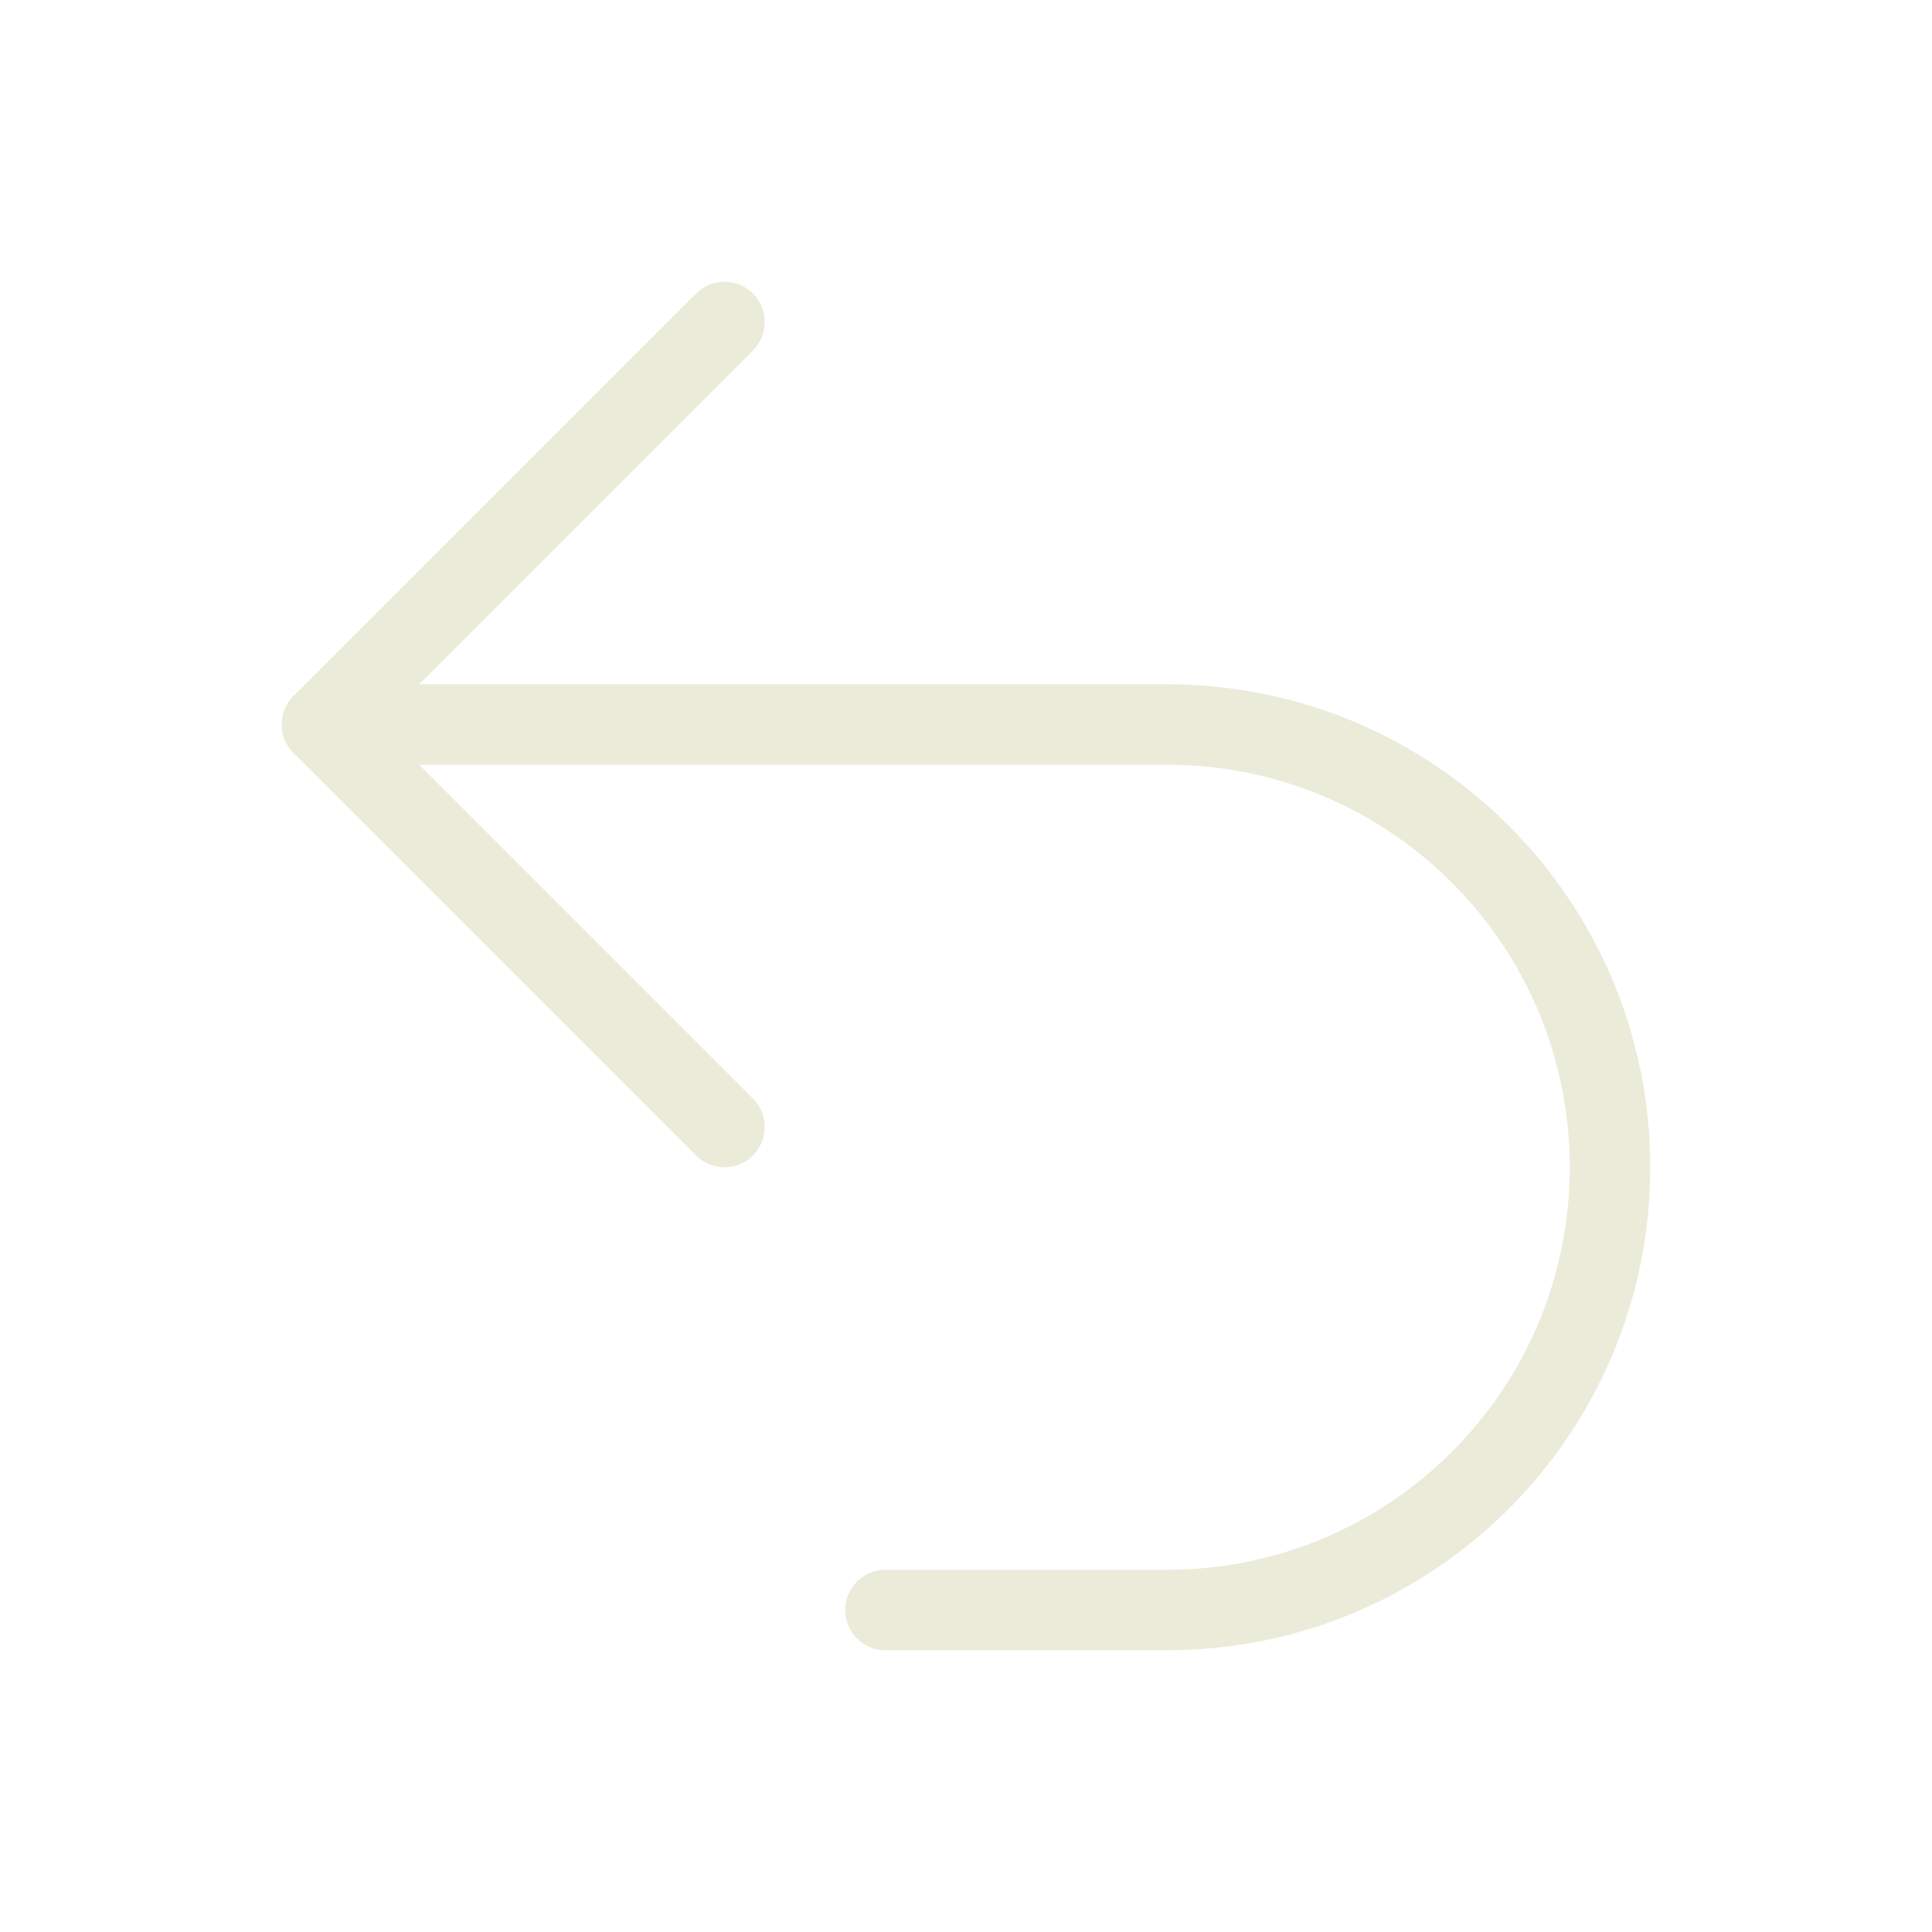
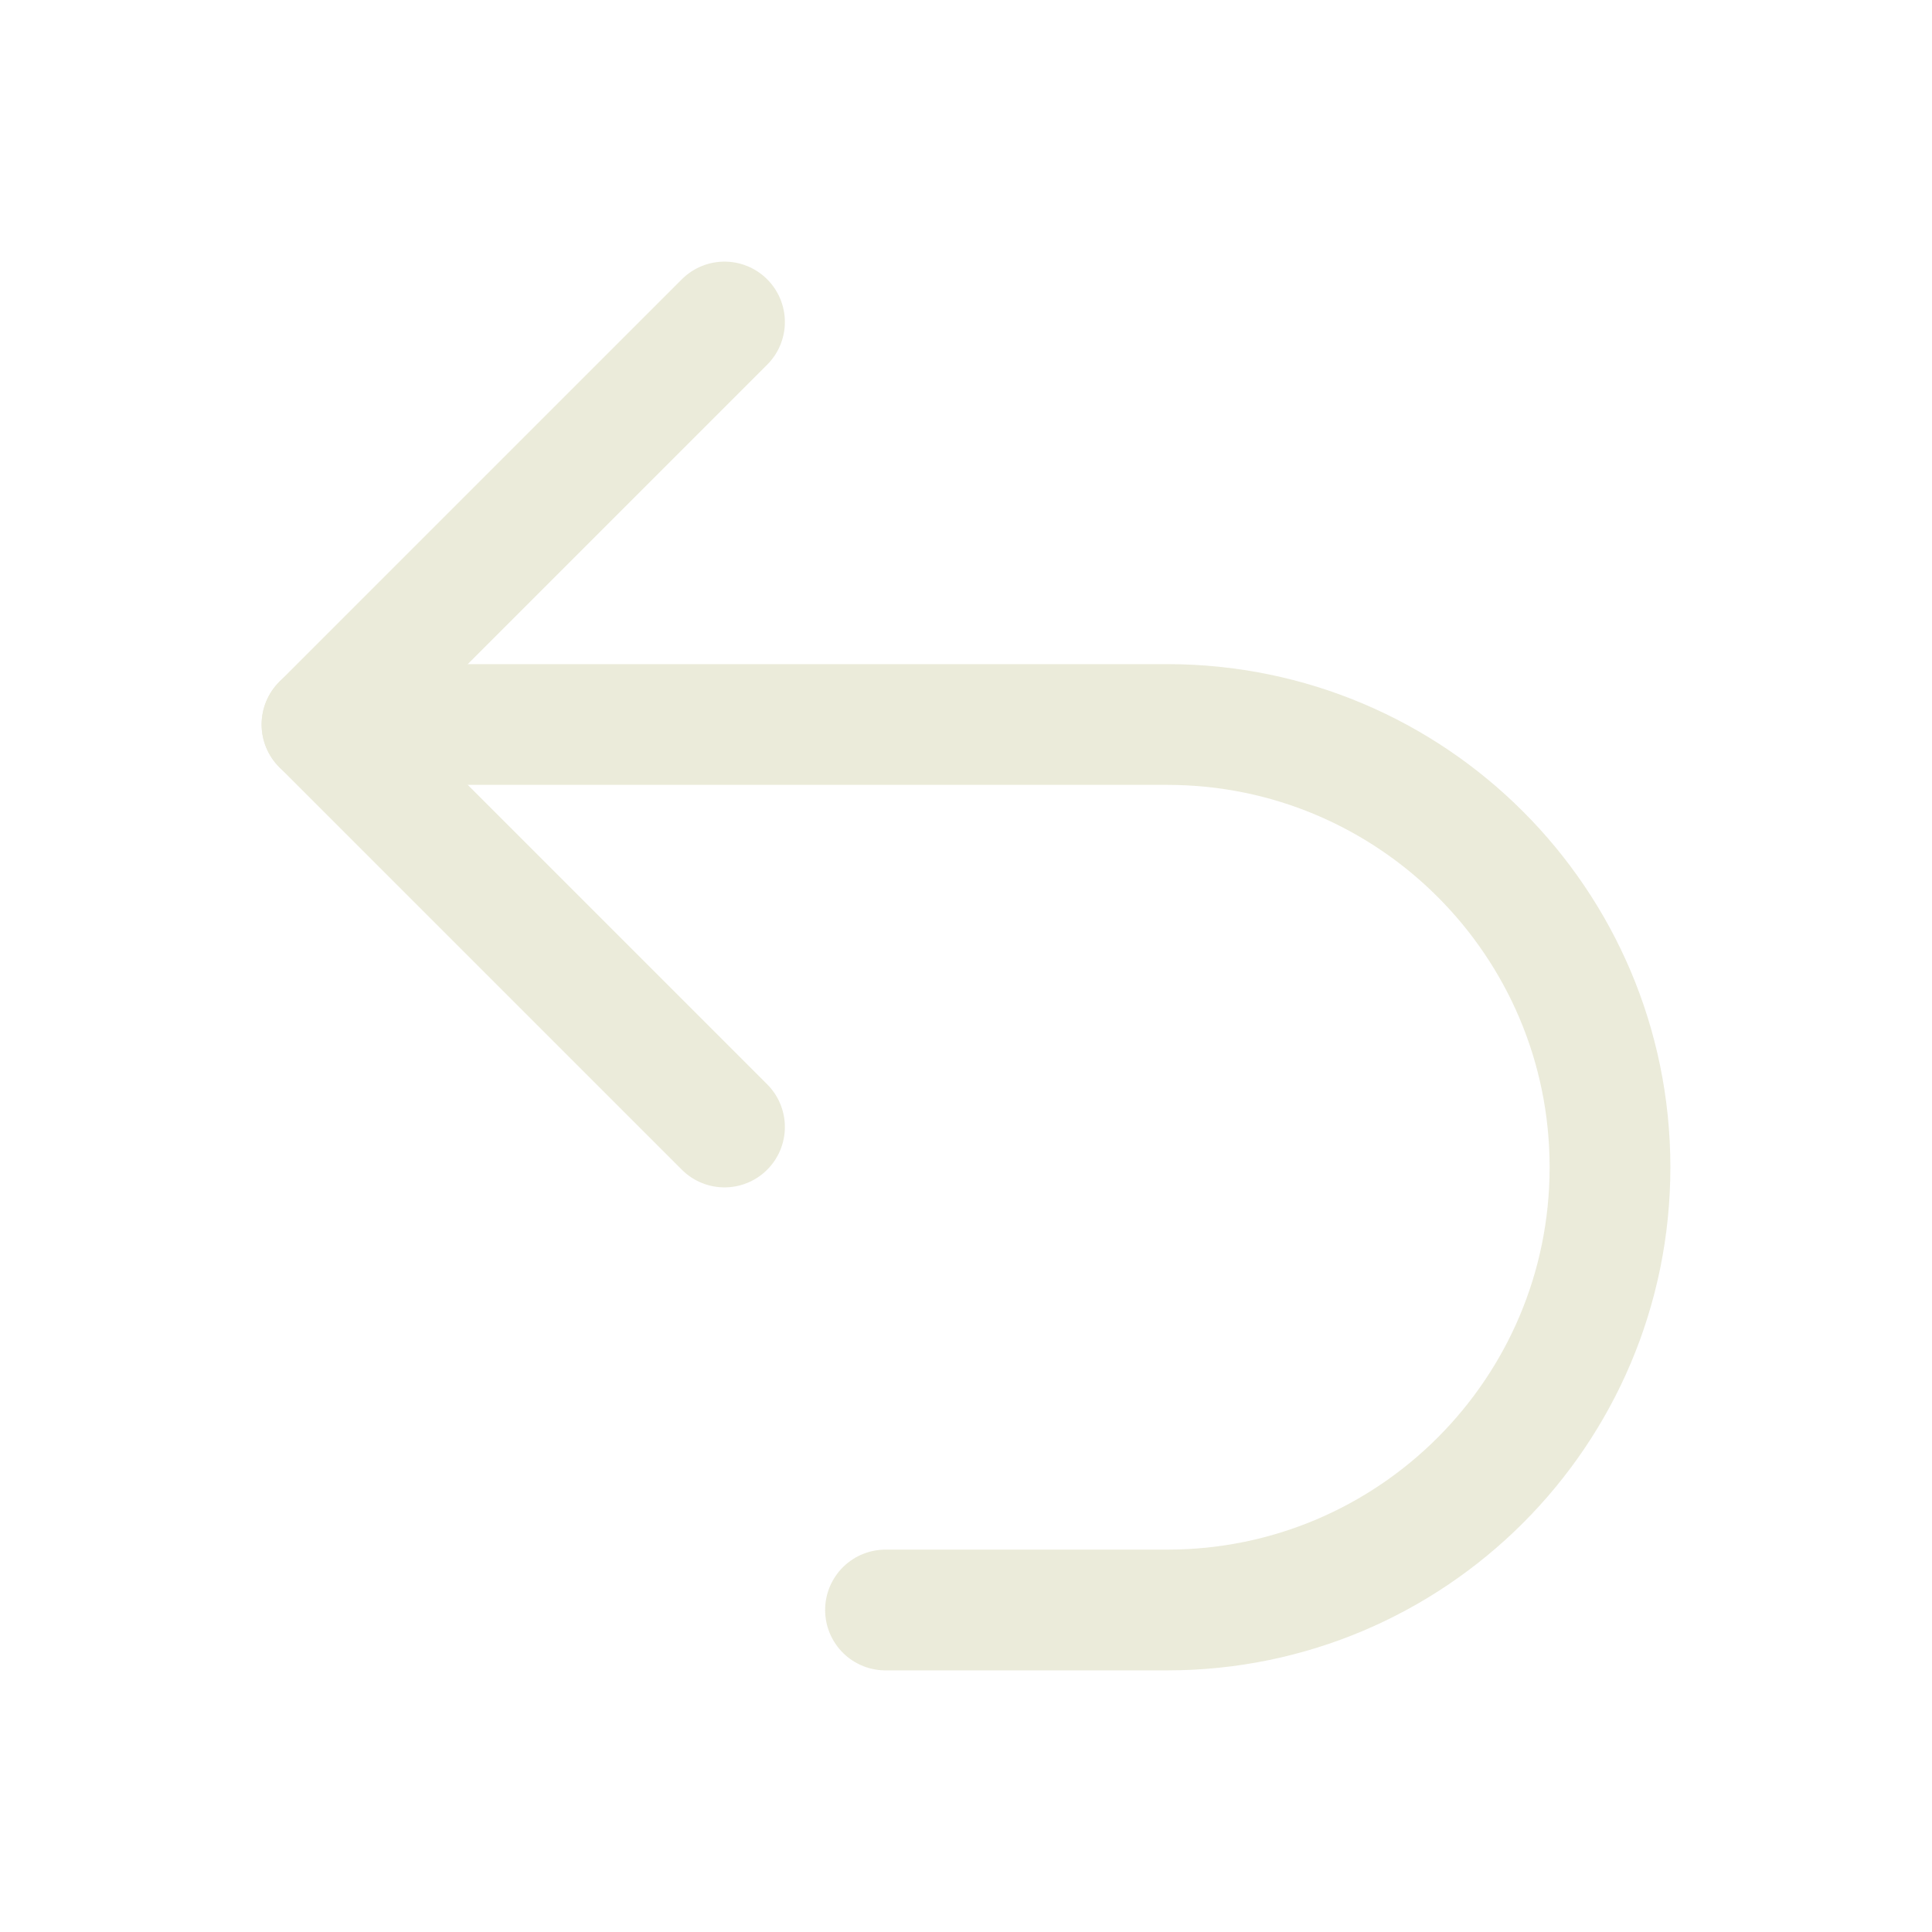
- <svg xmlns="http://www.w3.org/2000/svg" width="128" height="128" viewBox="0 0 24 24" fill="none" stroke="#ebebda" stroke-width="1.0" stroke-linecap="round" stroke-linejoin="round" class="lucide lucide-undo2-icon lucide-undo-2">
+ <svg xmlns="http://www.w3.org/2000/svg" width="128" height="128" viewBox="0 0 24 24" fill="none" stroke="#ebebda" stroke-width="1.5" stroke-linecap="round" stroke-linejoin="round" class="lucide lucide-undo2-icon lucide-undo-2">
  <path d="M9 14 4 9l5-5" />
  <path d="M4 9h10.5a5.5 5.5 0 0 1 5.5 5.5a5.5 5.5 0 0 1-5.5 5.5H11" />
</svg>
